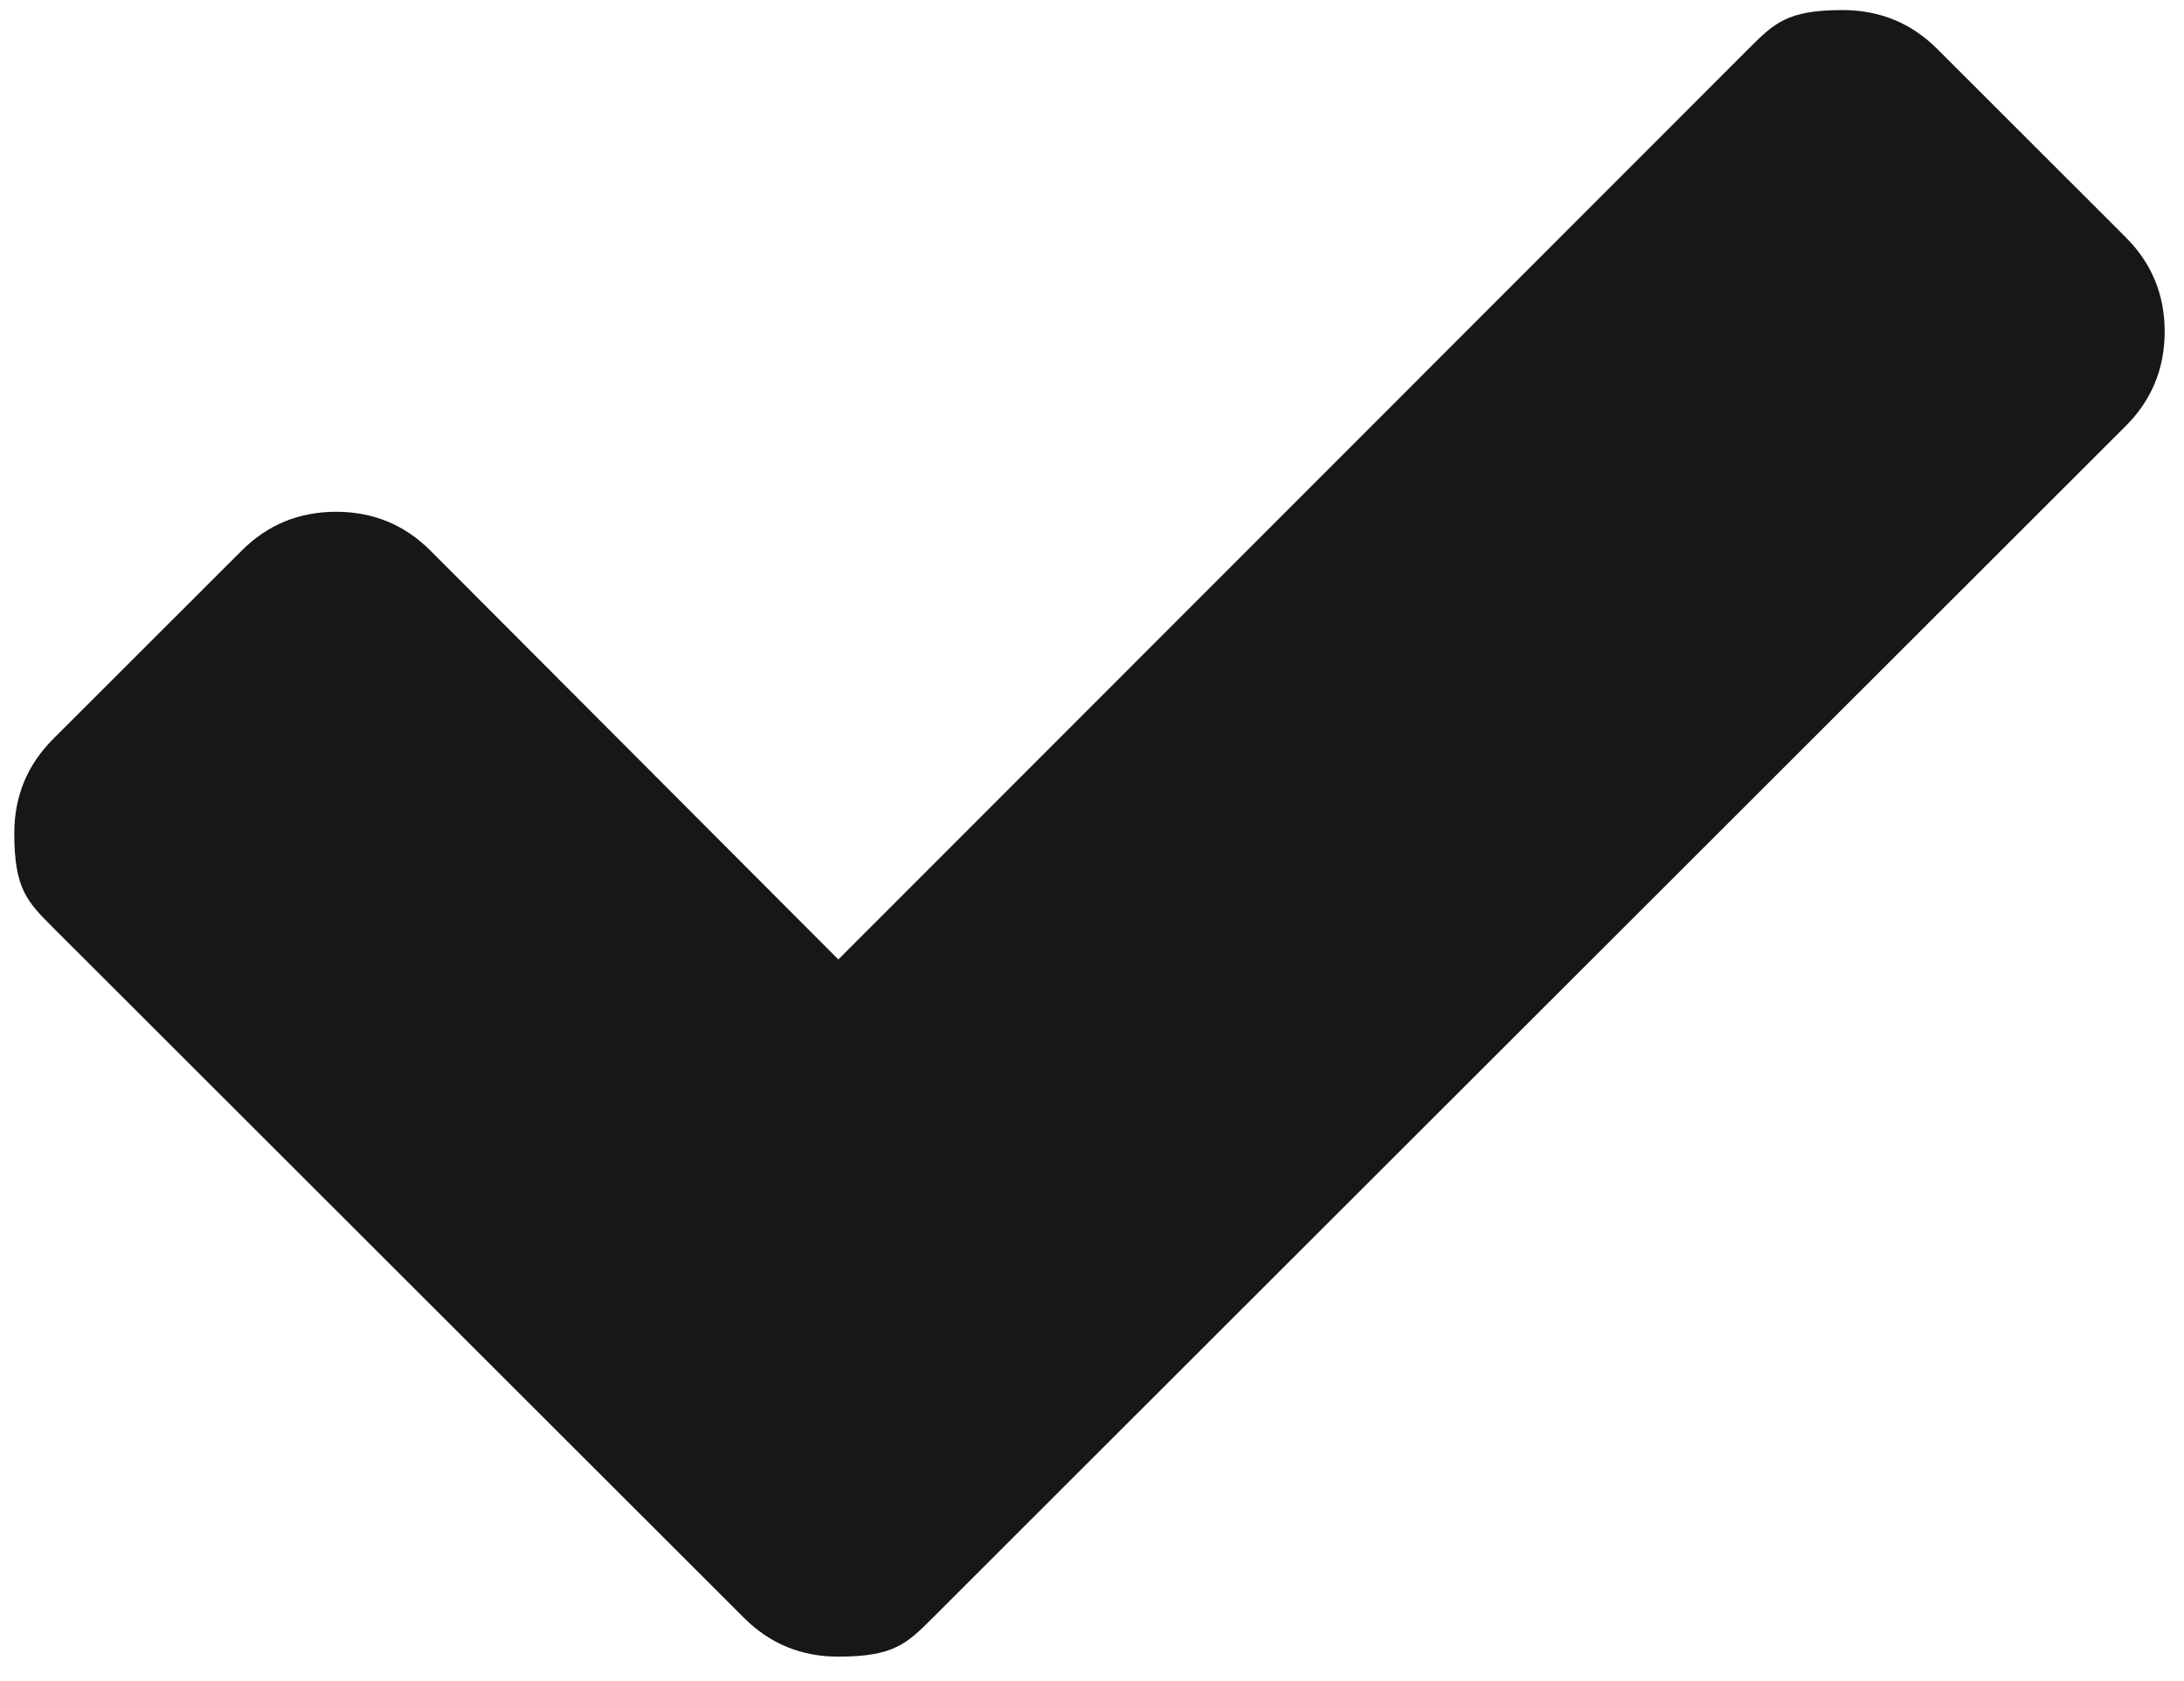
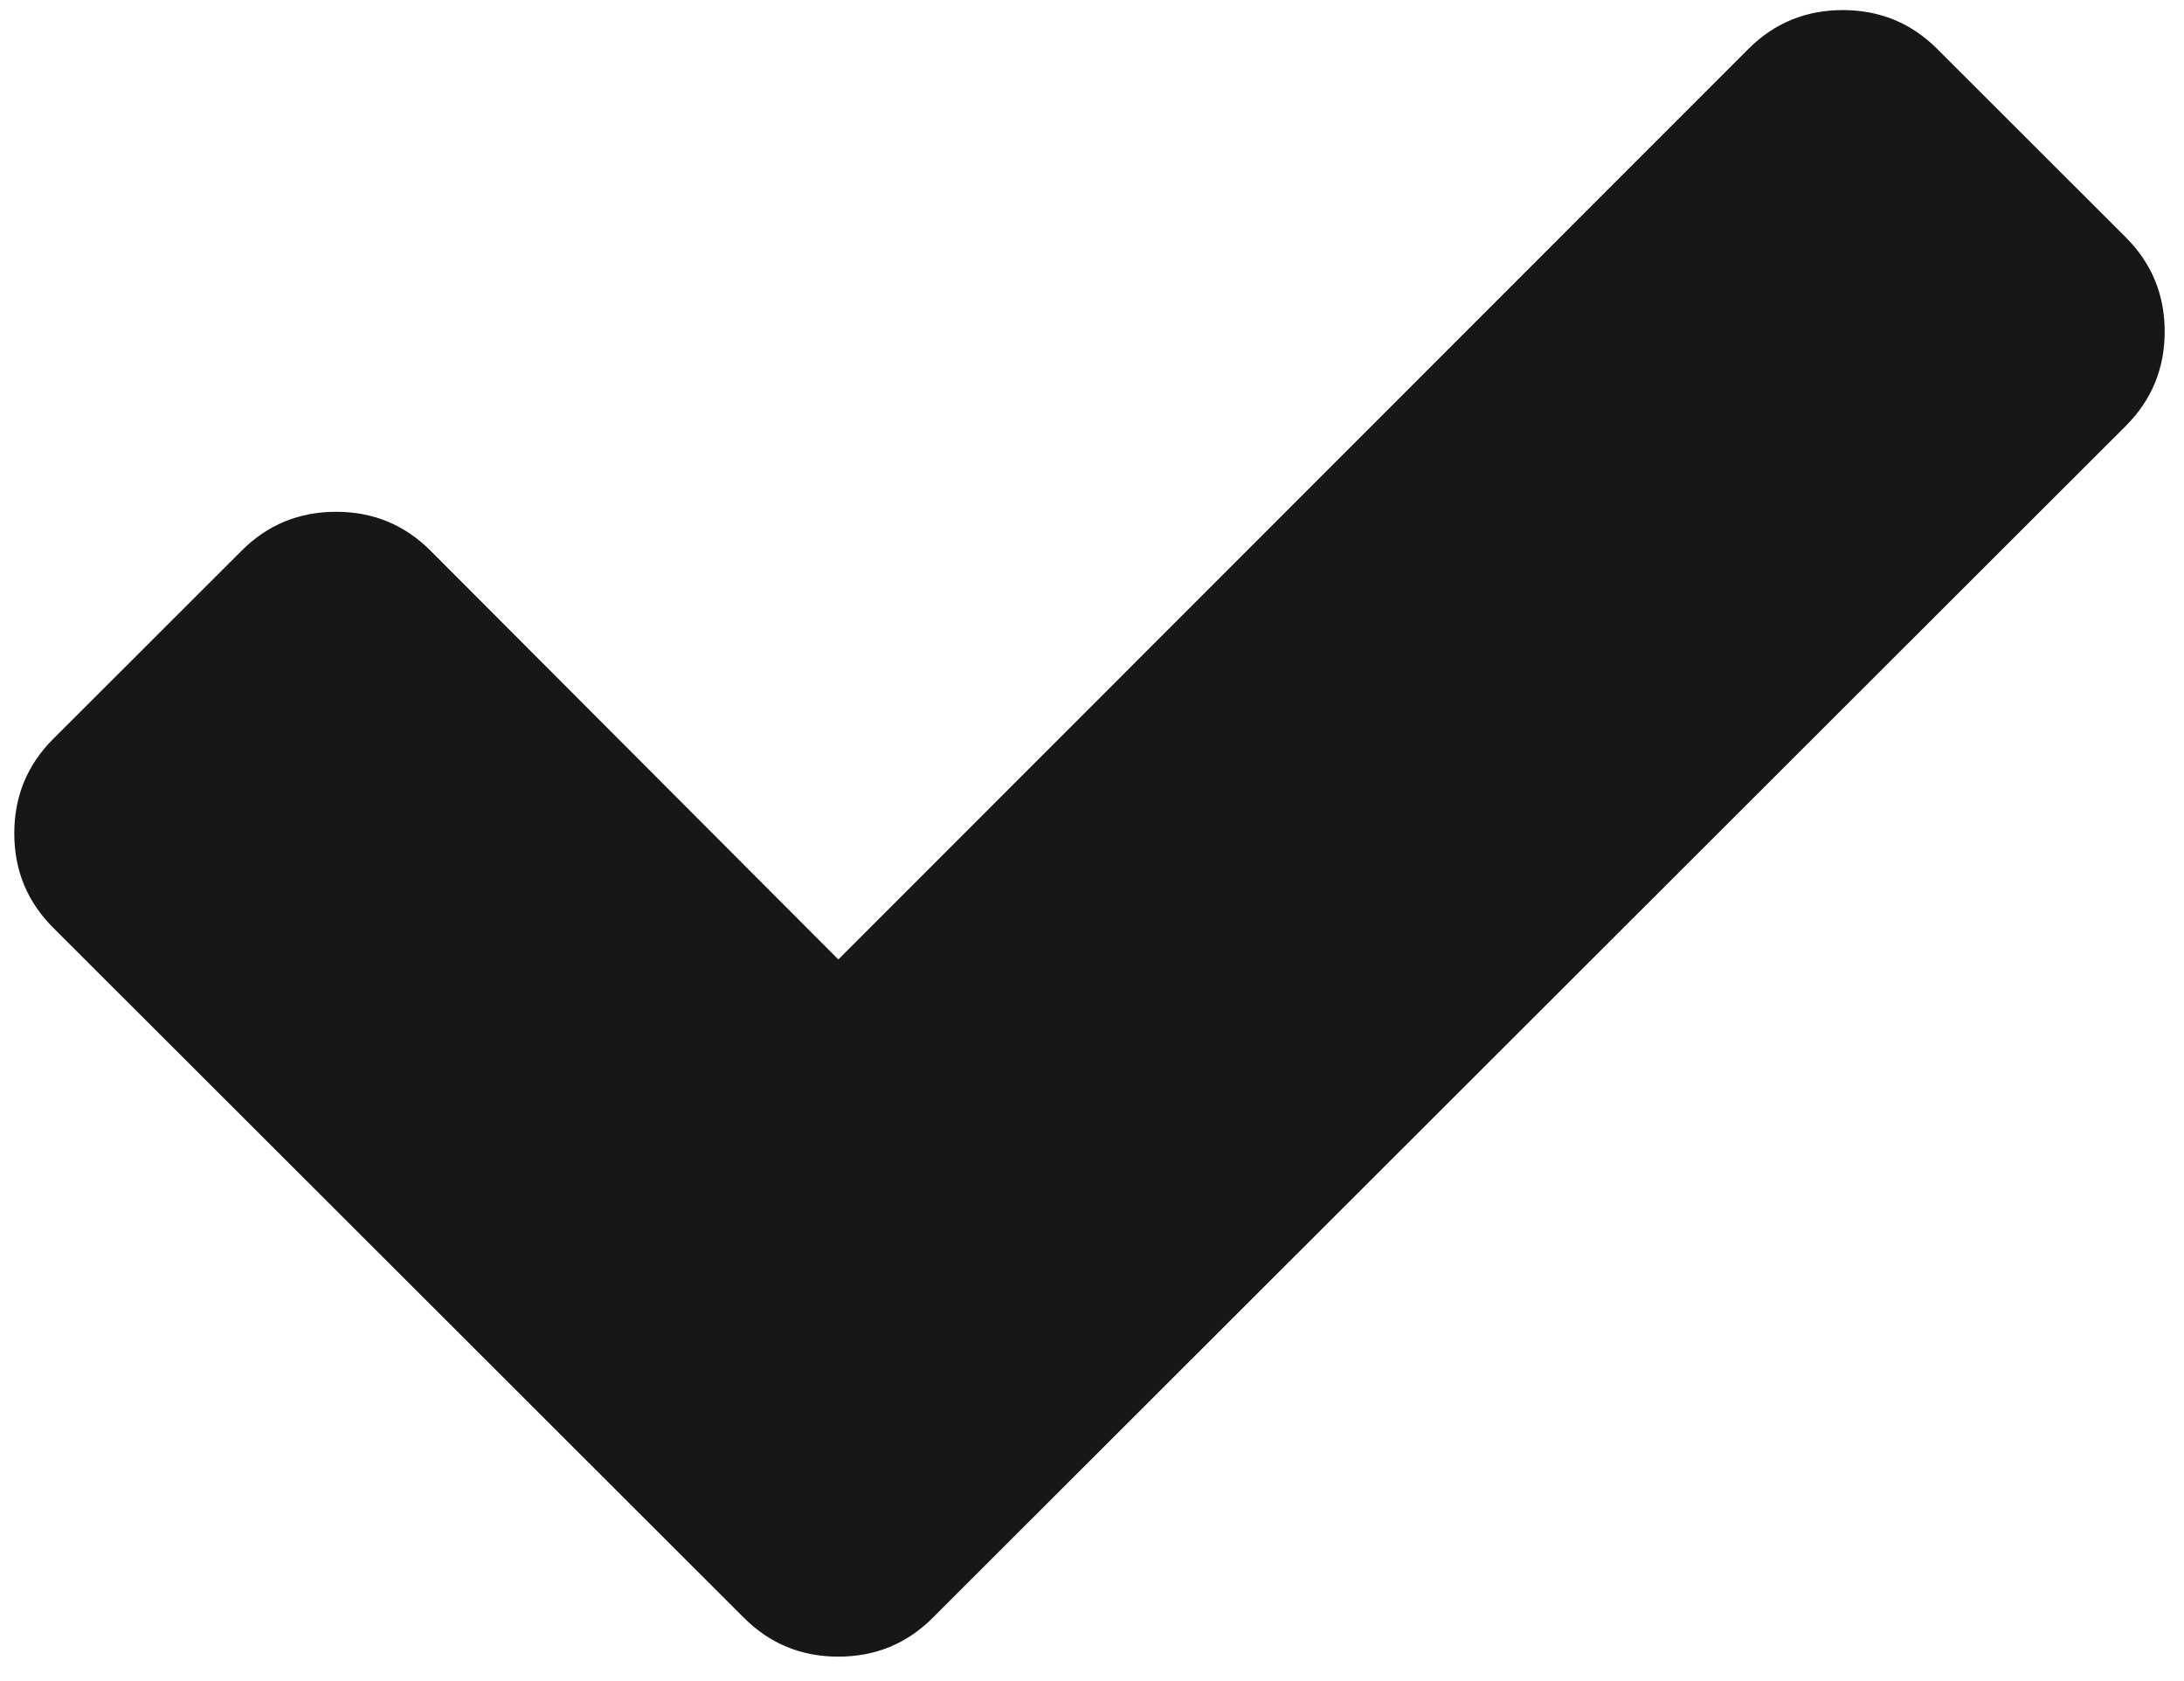
<svg xmlns="http://www.w3.org/2000/svg" width="65" height="50" viewBox="0 0 65 50">
-   <path fill="#171717" fill-rule="evenodd" d="m63.268 7.063-5.616-5.61Q56.497.301 54.845.3c-1.652-.001-2.038.385-2.808 1.155L24.951 28.552 12.81 16.385q-1.156-1.155-2.808-1.155t-2.807 1.154l-5.616 5.61Q.425 23.15.425 24.8c0 1.65.385 2.035 1.155 2.805l14.947 14.93 5.616 5.61q1.155 1.155 2.807 1.154c1.652-.001 2.038-.384 2.808-1.154l5.616-5.61 29.894-29.86q1.156-1.157 1.157-2.805 0-1.651-1.156-2.805z" />
+   <path fill="#171717" fill-rule="evenodd" d="M63.268 7.063l-5.616-5.61C56.882.685 55.946.3 54.845.3s-2.038.385-2.808 1.155L24.951 28.552 12.81 16.385c-.77-.77-1.707-1.155-2.808-1.155-1.1 0-2.037.385-2.807 1.154l-5.616 5.61C.81 22.764.425 23.7.425 24.8s.385 2.035 1.155 2.805l14.947 14.93 5.616 5.61c.77.77 1.706 1.154 2.807 1.154s2.038-.384 2.808-1.154l5.616-5.61 29.894-29.86c.77-.77 1.157-1.707 1.157-2.805 0-1.101-.385-2.036-1.156-2.805l-.001-.002z" />
</svg>
